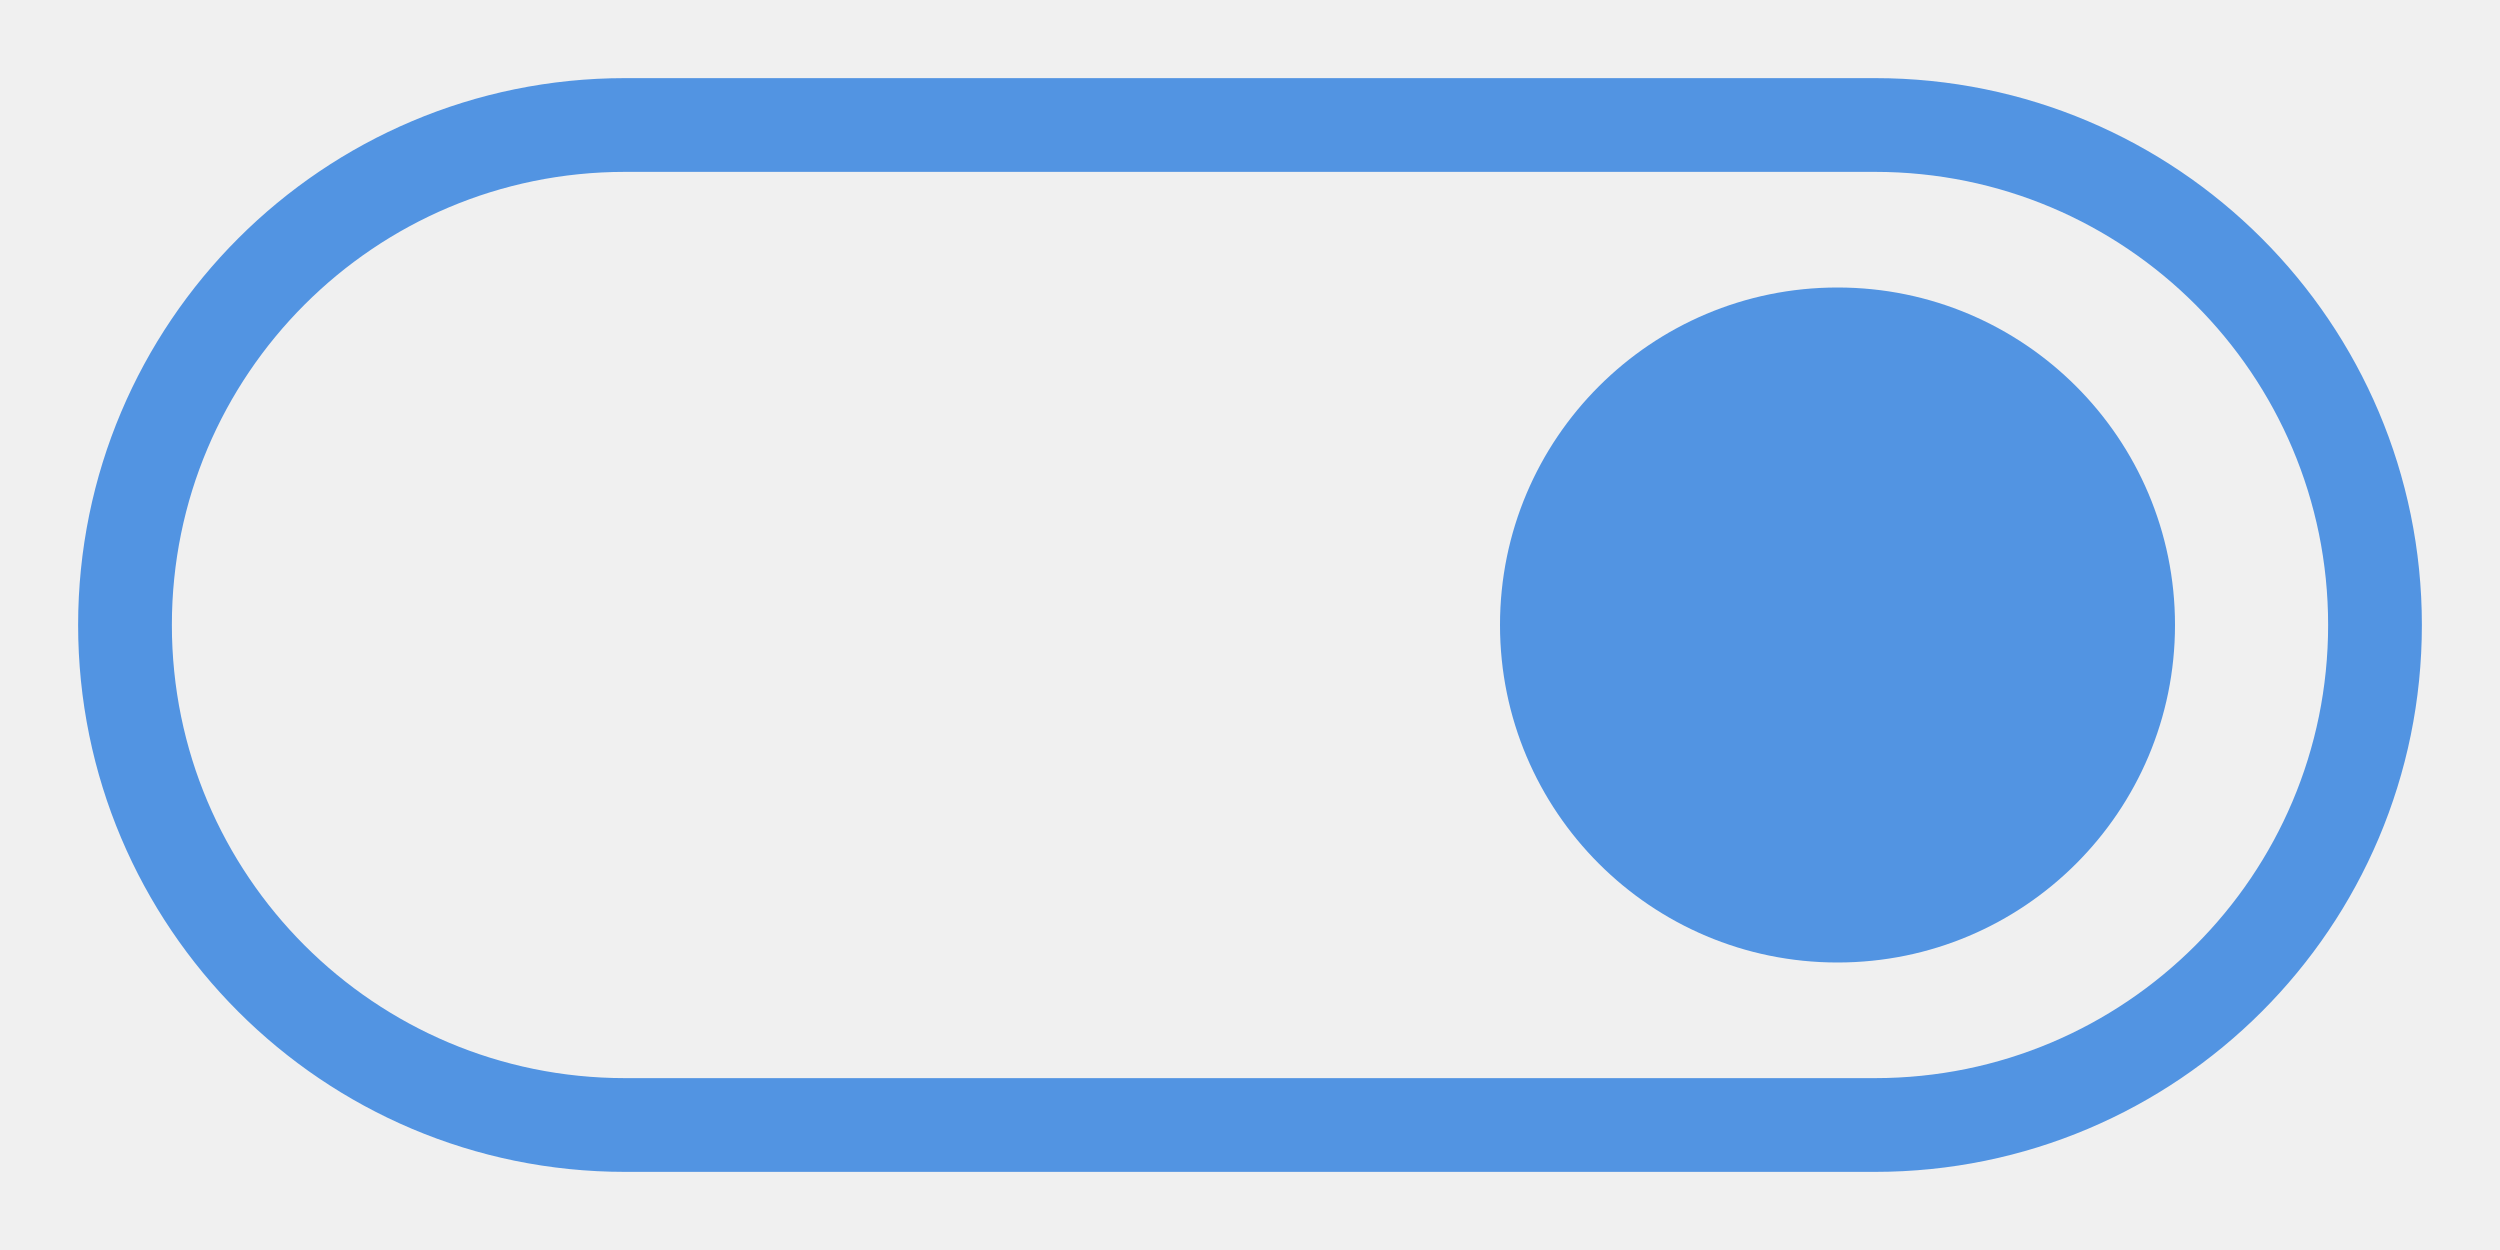
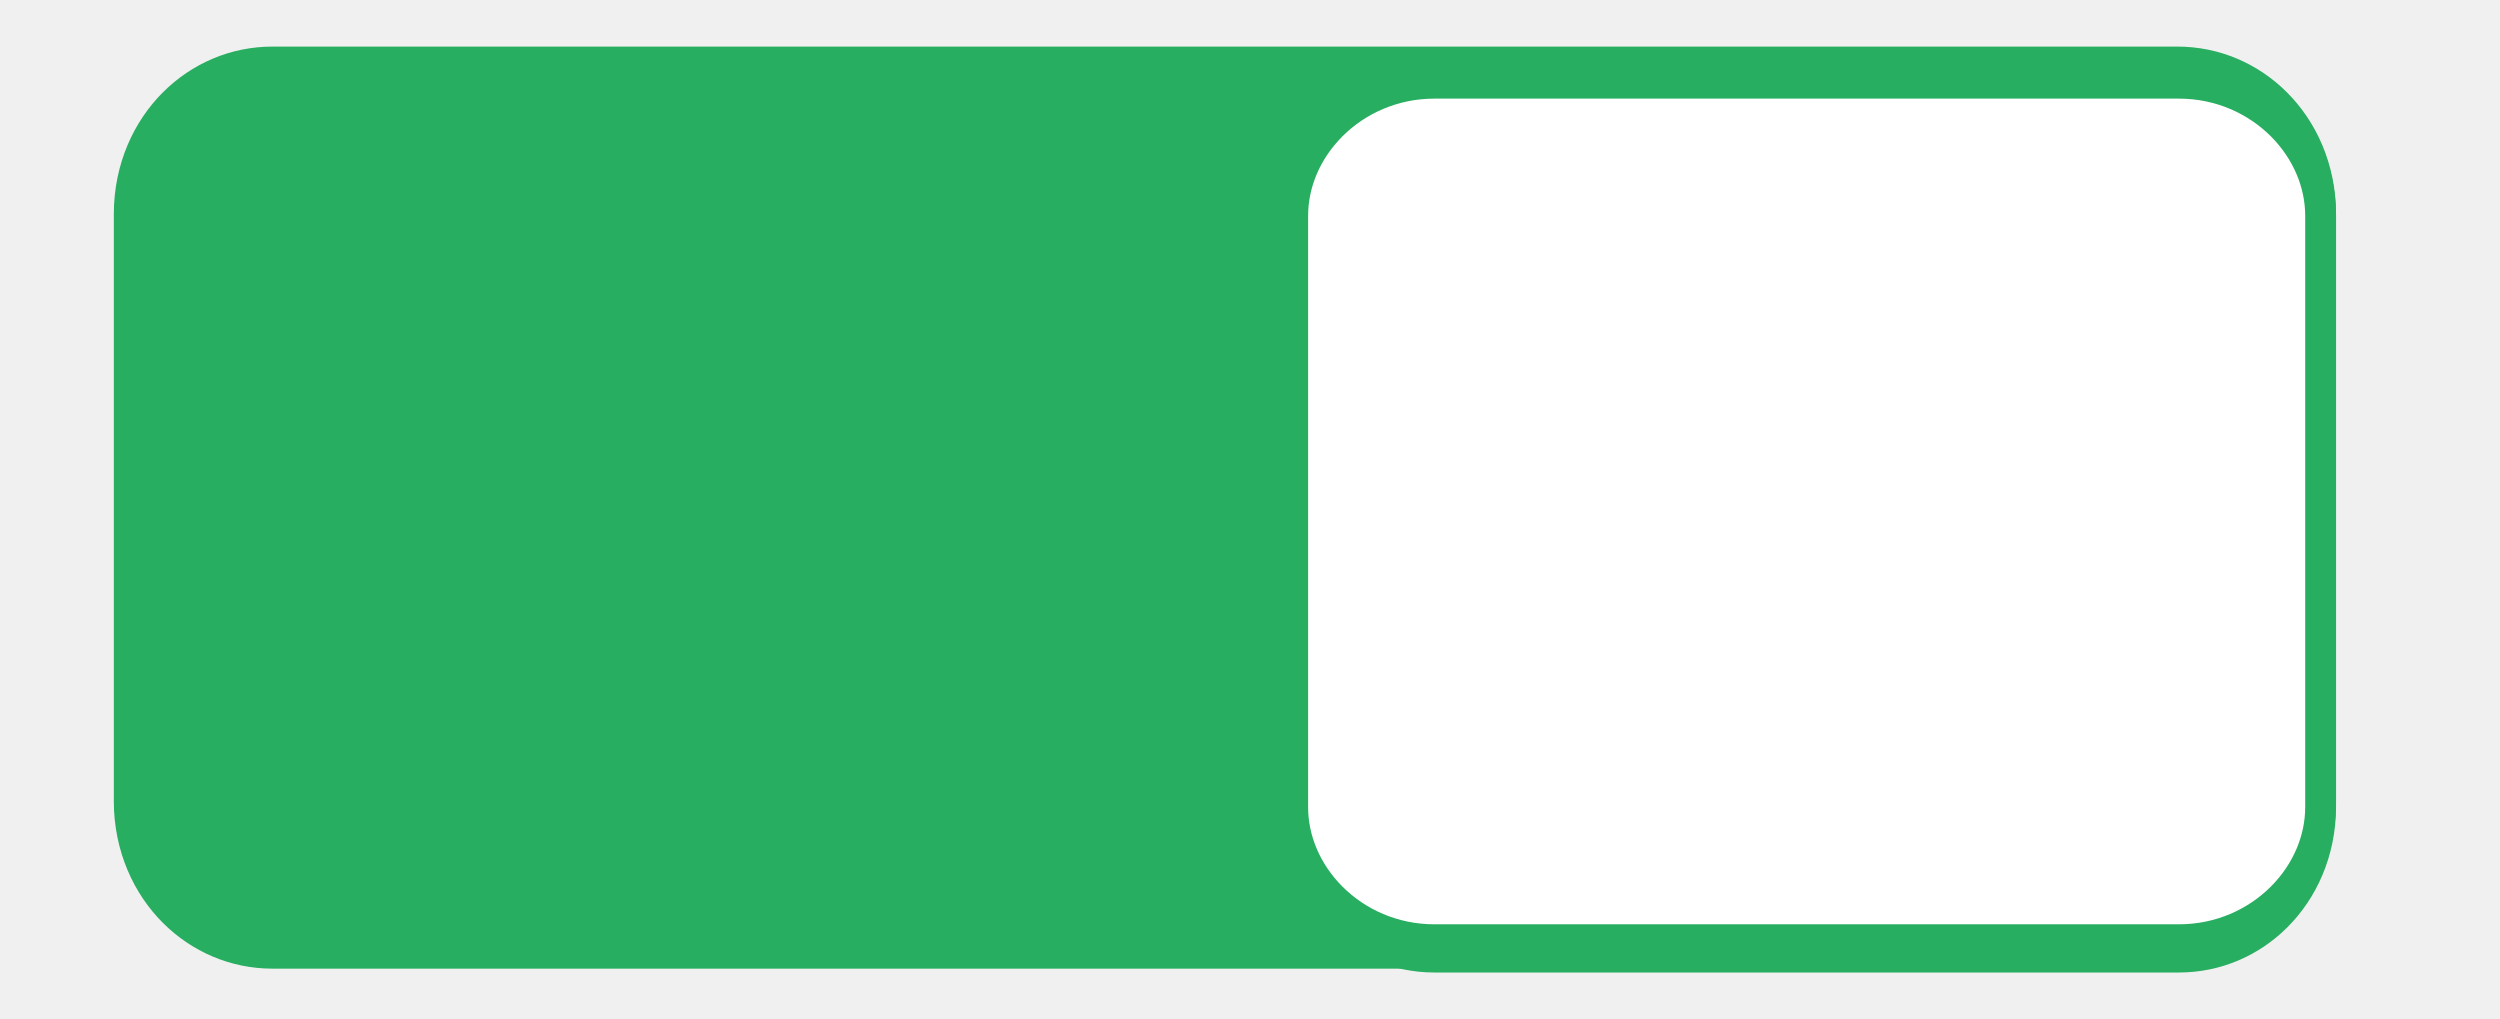
- <svg xmlns="http://www.w3.org/2000/svg" width="40" height="20" viewBox="0 0 40 20" version="1.1" id="svg6">
-   <defs id="defs10" />
-   <rect x="2" y="2" width="36" height="16" rx="8" ry="8" fill="#FF4081" id="rect2" style="stroke:#5294e2;stroke-opacity:1;fill:#ff4081;fill-opacity:0;stroke-width:1.5;stroke-miterlimit:4;stroke-dasharray:none" />
-   <circle cx="29.4" cy="10" r="5.4" id="circle4" style="fill:#5294e2;fill-opacity:1;stroke-width:0.9" />
+ <svg xmlns="http://www.w3.org/2000/svg" xmlns:xlink="http://www.w3.org/1999/xlink" width="54" height="22" id="svg2857" version="1.1">
+   <defs id="defs2859">
+     <linearGradient id="linearGradient37802-8">
+       <stop id="stop37804-1" offset="0" style="stop-color:#2c2c2c;stop-opacity:1" />
+       <stop id="stop37806-8" offset="1" style="stop-color:#16191a;stop-opacity:1" />
+     </linearGradient>
+     <linearGradient y2="492.528" x2="610.138" y1="501.439" x1="610.138" gradientTransform="matrix(1.591837,0,0,0.8571429,-900.5612,-423.9286)" gradientUnits="userSpaceOnUse" id="linearGradient13602" xlink:href="#linearGradient37802-8" />
+   </defs>
+   <g id="layer1" transform="translate(-450.1847,-780.6906)">
+     <g transform="matrix(0.6526046,0,0,0.8055442,99.59264,-636.3217)" id="g37994">
+       <g id="g863" transform="matrix(0.8326297,0,0,1.031025,96.9165,-55.33359)">
+         <g transform="matrix(0.8888838,0,0,0.9090782,-38.93809,1322.109)" id="g37996">
+           <rect style="color:#000000;display:inline;overflow:visible;visibility:visible;fill:#27ae60;fill-opacity:1;fill-rule:nonzero;stroke:#27ae60;stroke-width:1.379;stroke-linecap:butt;stroke-linejoin:miter;stroke-miterlimit:4;stroke-dasharray:none;stroke-dashoffset:0;stroke-opacity:1;marker:none;enable-background:new" id="rect38000" width="98" height="25" x="644.5" y="483.5" rx="6.408" ry="4.1" />
+         </g>
+         <g id="g38002" transform="matrix(0.8888838,0,0,0.9090782,65.06128,159.498)">
+           <g id="g38004" style="display:inline" transform="translate(-115,1247)">
+             <rect style="color:#000000;display:inline;overflow:visible;visibility:visible;fill:#ffffff;fill-opacity:1;fill-rule:nonzero;stroke:#27ae60;stroke-width:1.379;stroke-linecap:butt;stroke-linejoin:miter;stroke-miterlimit:4;stroke-dasharray:none;stroke-dashoffset:0;stroke-opacity:1;marker:none;enable-background:accumulate" id="rect38006" width="45.97" height="25" x="694.53" y="515.5" rx="6.333" ry="4.051" />
+           </g>
+         </g>
+       </g>
+     </g>
+   </g>
</svg>
